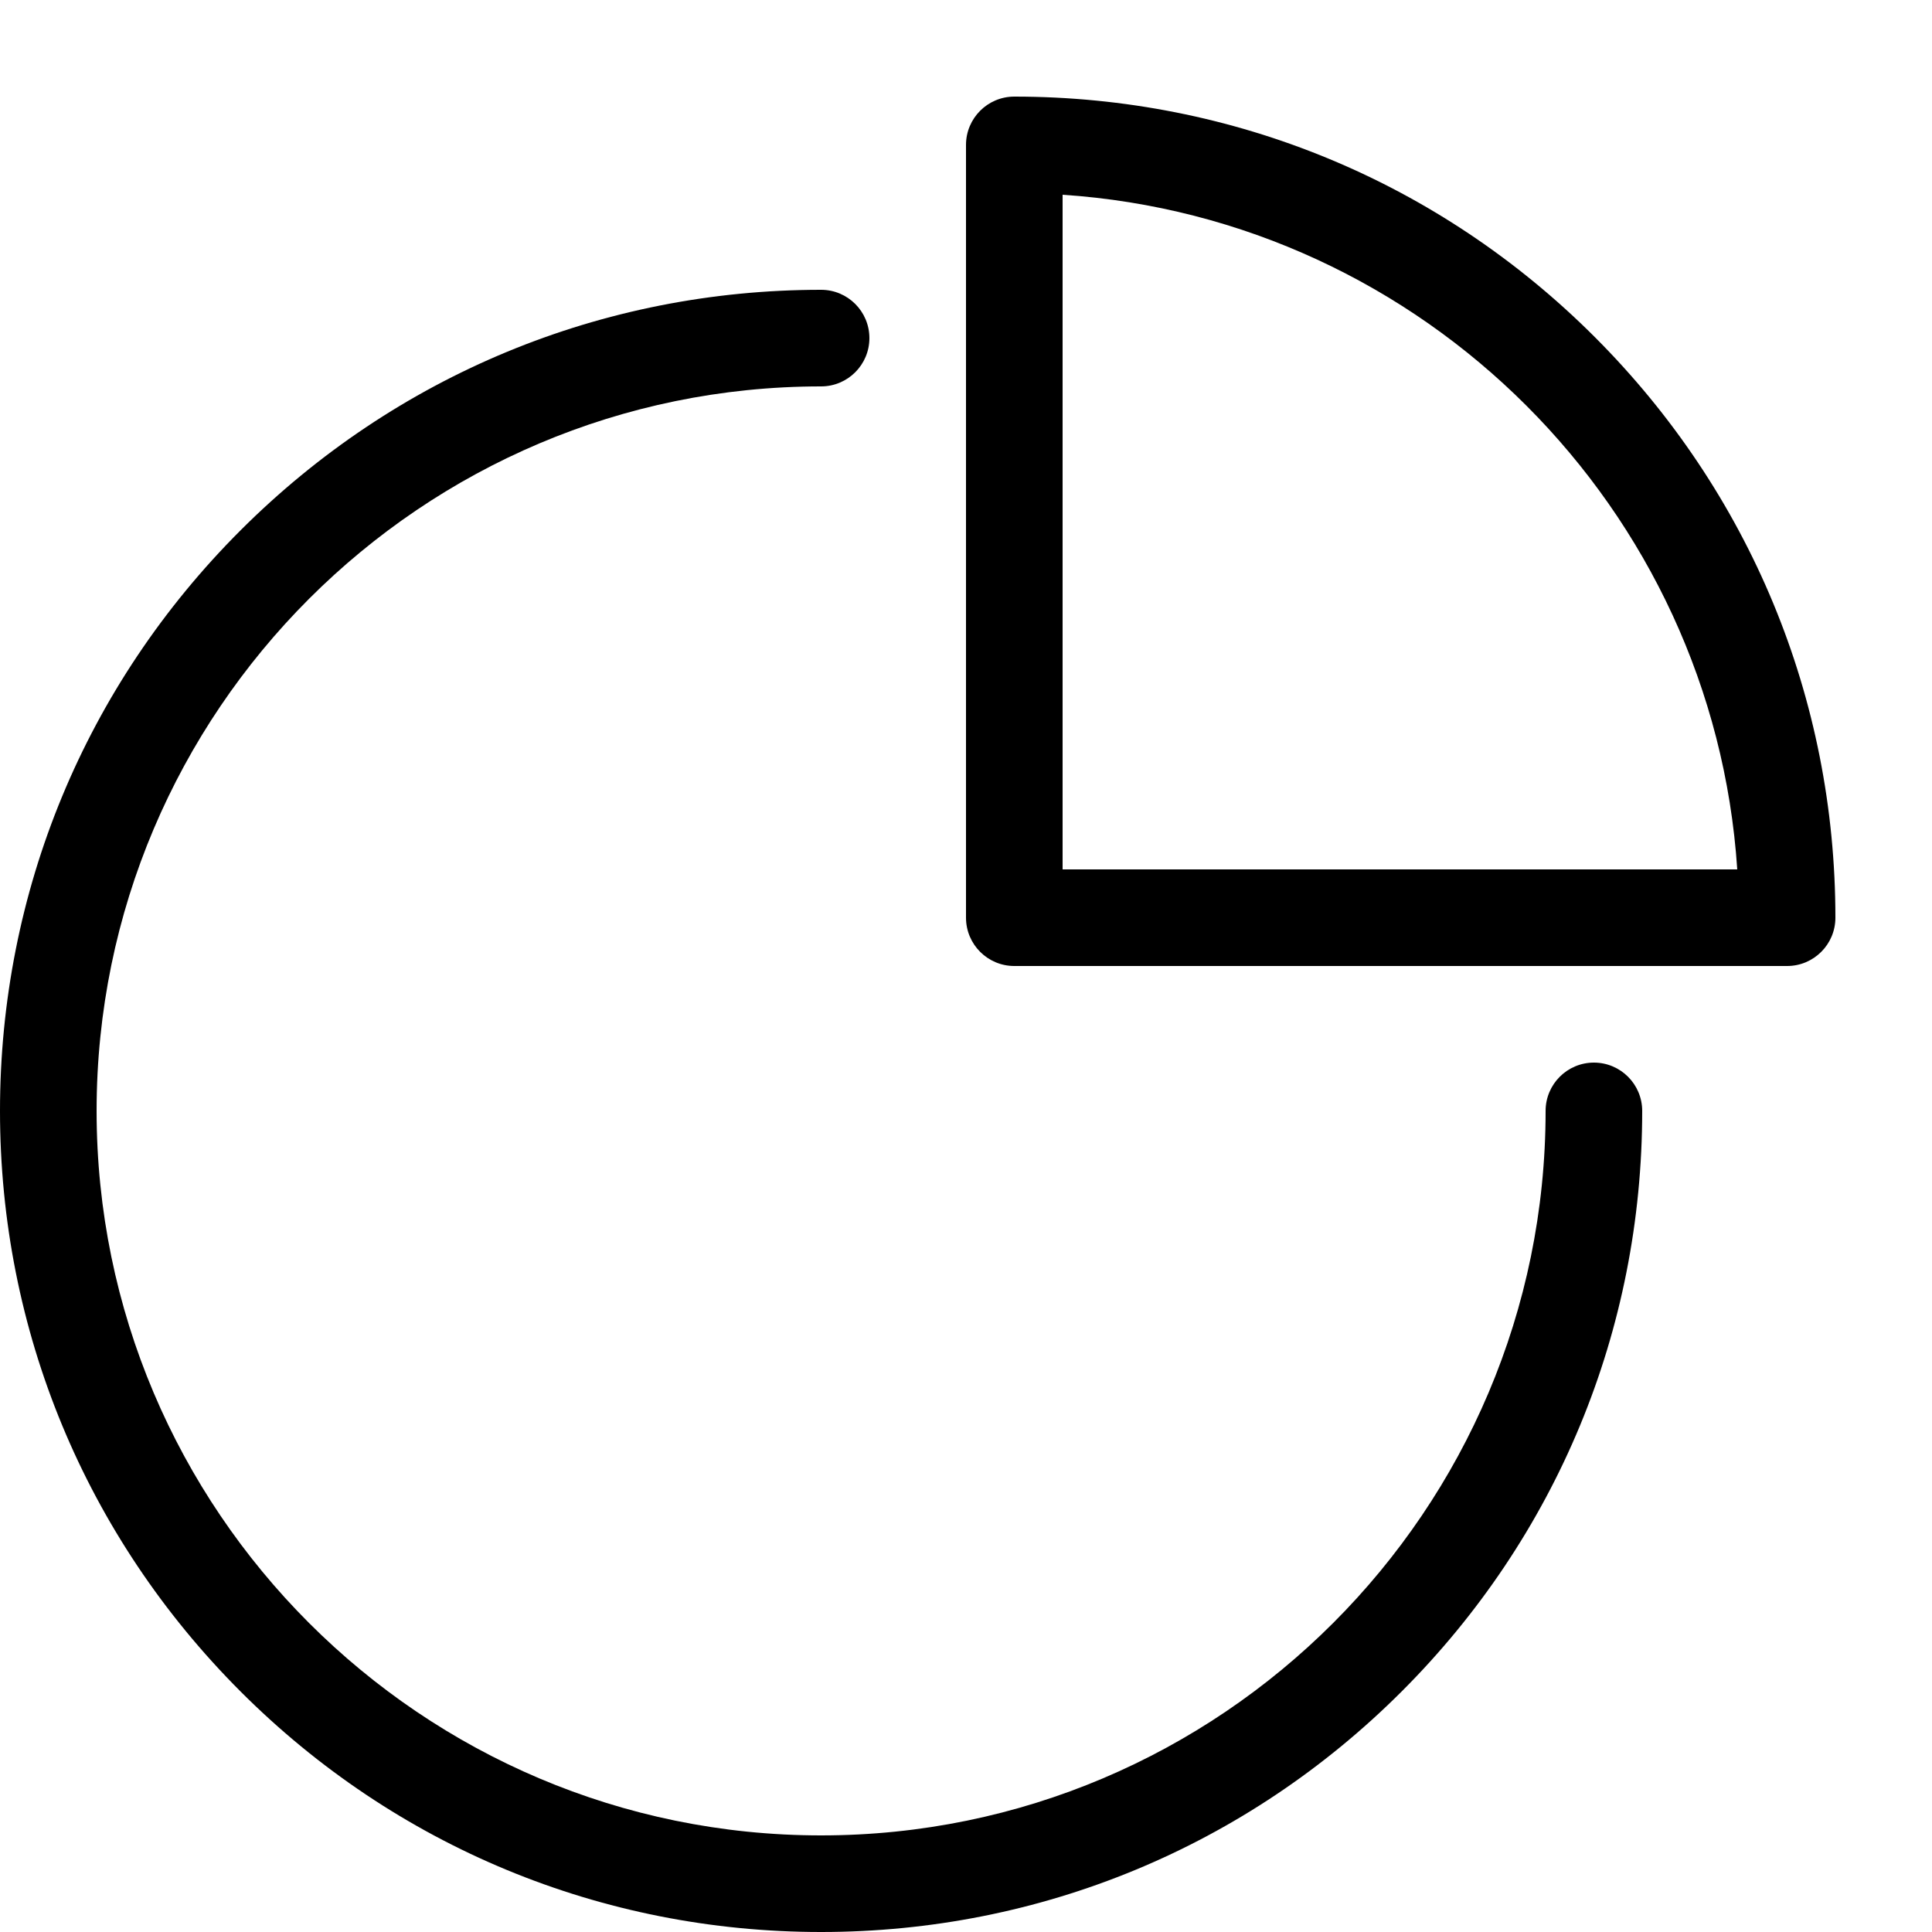
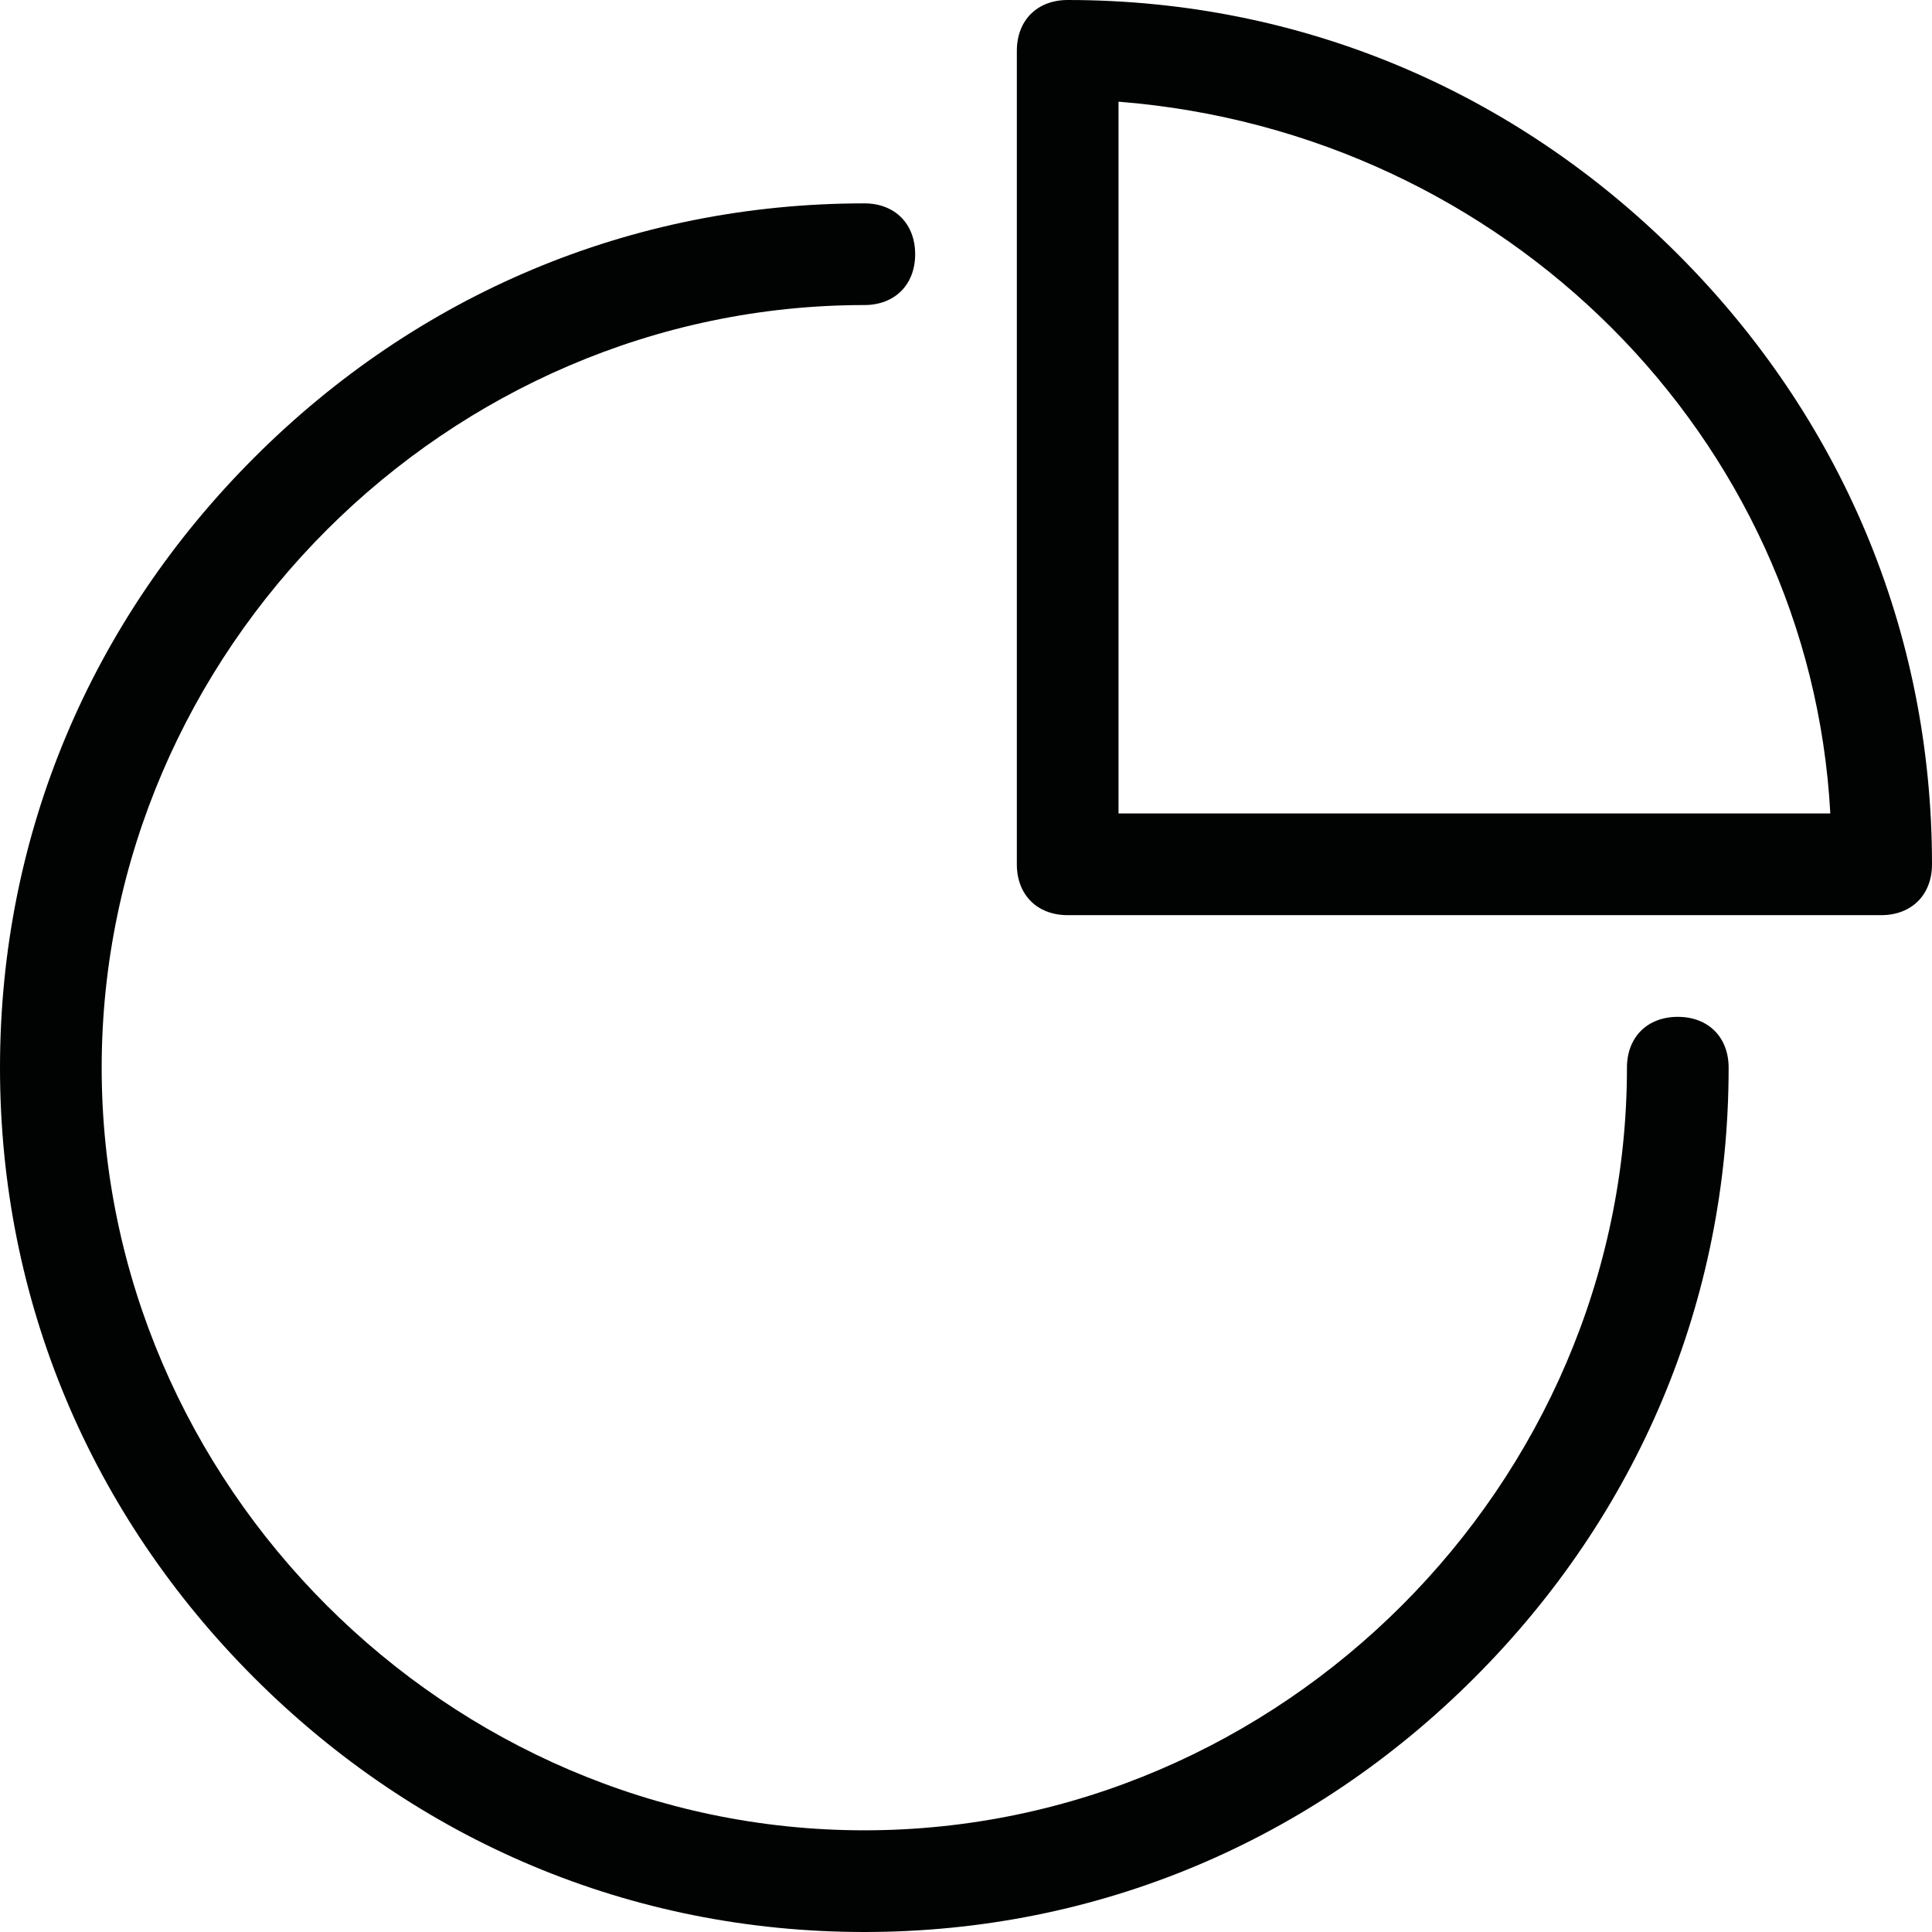
- <svg xmlns="http://www.w3.org/2000/svg" version="1.1" width="20" height="20" viewBox="0 0 20 20">
-   <path d="M8.5 20c-2.27 0-4.405-0.884-6.010-2.49s-2.49-3.74-2.49-6.010c0-2.27 0.884-4.405 2.49-6.010s3.74-2.49 6.010-2.49c0.276 0 0.5 0.224 0.5 0.5s-0.224 0.5-0.5 0.5c-4.136 0-7.5 3.364-7.5 7.5s3.364 7.5 7.5 7.5c4.136 0 7.5-3.364 7.5-7.5 0-0.276 0.224-0.5 0.5-0.5s0.5 0.224 0.5 0.5c0 2.27-0.884 4.405-2.49 6.010s-3.74 2.49-6.010 2.49z" fill="#000000" />
-   <path d="M18.5 10h-8c-0.276 0-0.5-0.224-0.5-0.5v-8c0-0.276 0.224-0.5 0.5-0.5 2.27 0 4.405 0.884 6.010 2.49s2.49 3.74 2.49 6.010c0 0.276-0.224 0.5-0.5 0.5zM11 9h6.984c-0.247-3.738-3.246-6.736-6.984-6.984v6.984z" fill="#000000" />
+ <svg xmlns="http://www.w3.org/2000/svg" version="1.1" x="0px" y="0px" width="19px" height="19px" viewBox="0 0 19 19" enable-background="new 0 0 19 19" xml:space="preserve">
+   <defs>
+ </defs>
+   <path fill="#010202" d="M8.5,19c-2.3,0-4.4-0.9-6-2.5c-1.6-1.6-2.5-3.7-2.5-6c0-2.3,0.9-4.4,2.5-6C4.1,2.9,6.2,2,8.5,2  C8.8,2,9,2.2,9,2.5S8.8,3,8.5,3C4.4,3,1,6.4,1,10.5S4.4,18,8.5,18c4.1,0,7.5-3.4,7.5-7.5c0-0.3,0.2-0.5,0.5-0.5s0.5,0.2,0.5,0.5  c0,2.3-0.9,4.4-2.5,6C12.9,18.1,10.8,19,8.5,19z" />
+   <path fill="#010202" d="M18.5,9h-8C10.2,9,10,8.8,10,8.5v-8C10,0.2,10.2,0,10.5,0c2.3,0,4.4,0.9,6,2.5c1.6,1.6,2.5,3.7,2.5,6  C19,8.8,18.8,9,18.5,9z M11,8h7c-0.2-3.7-3.2-6.7-7-7V8z" />
</svg>
